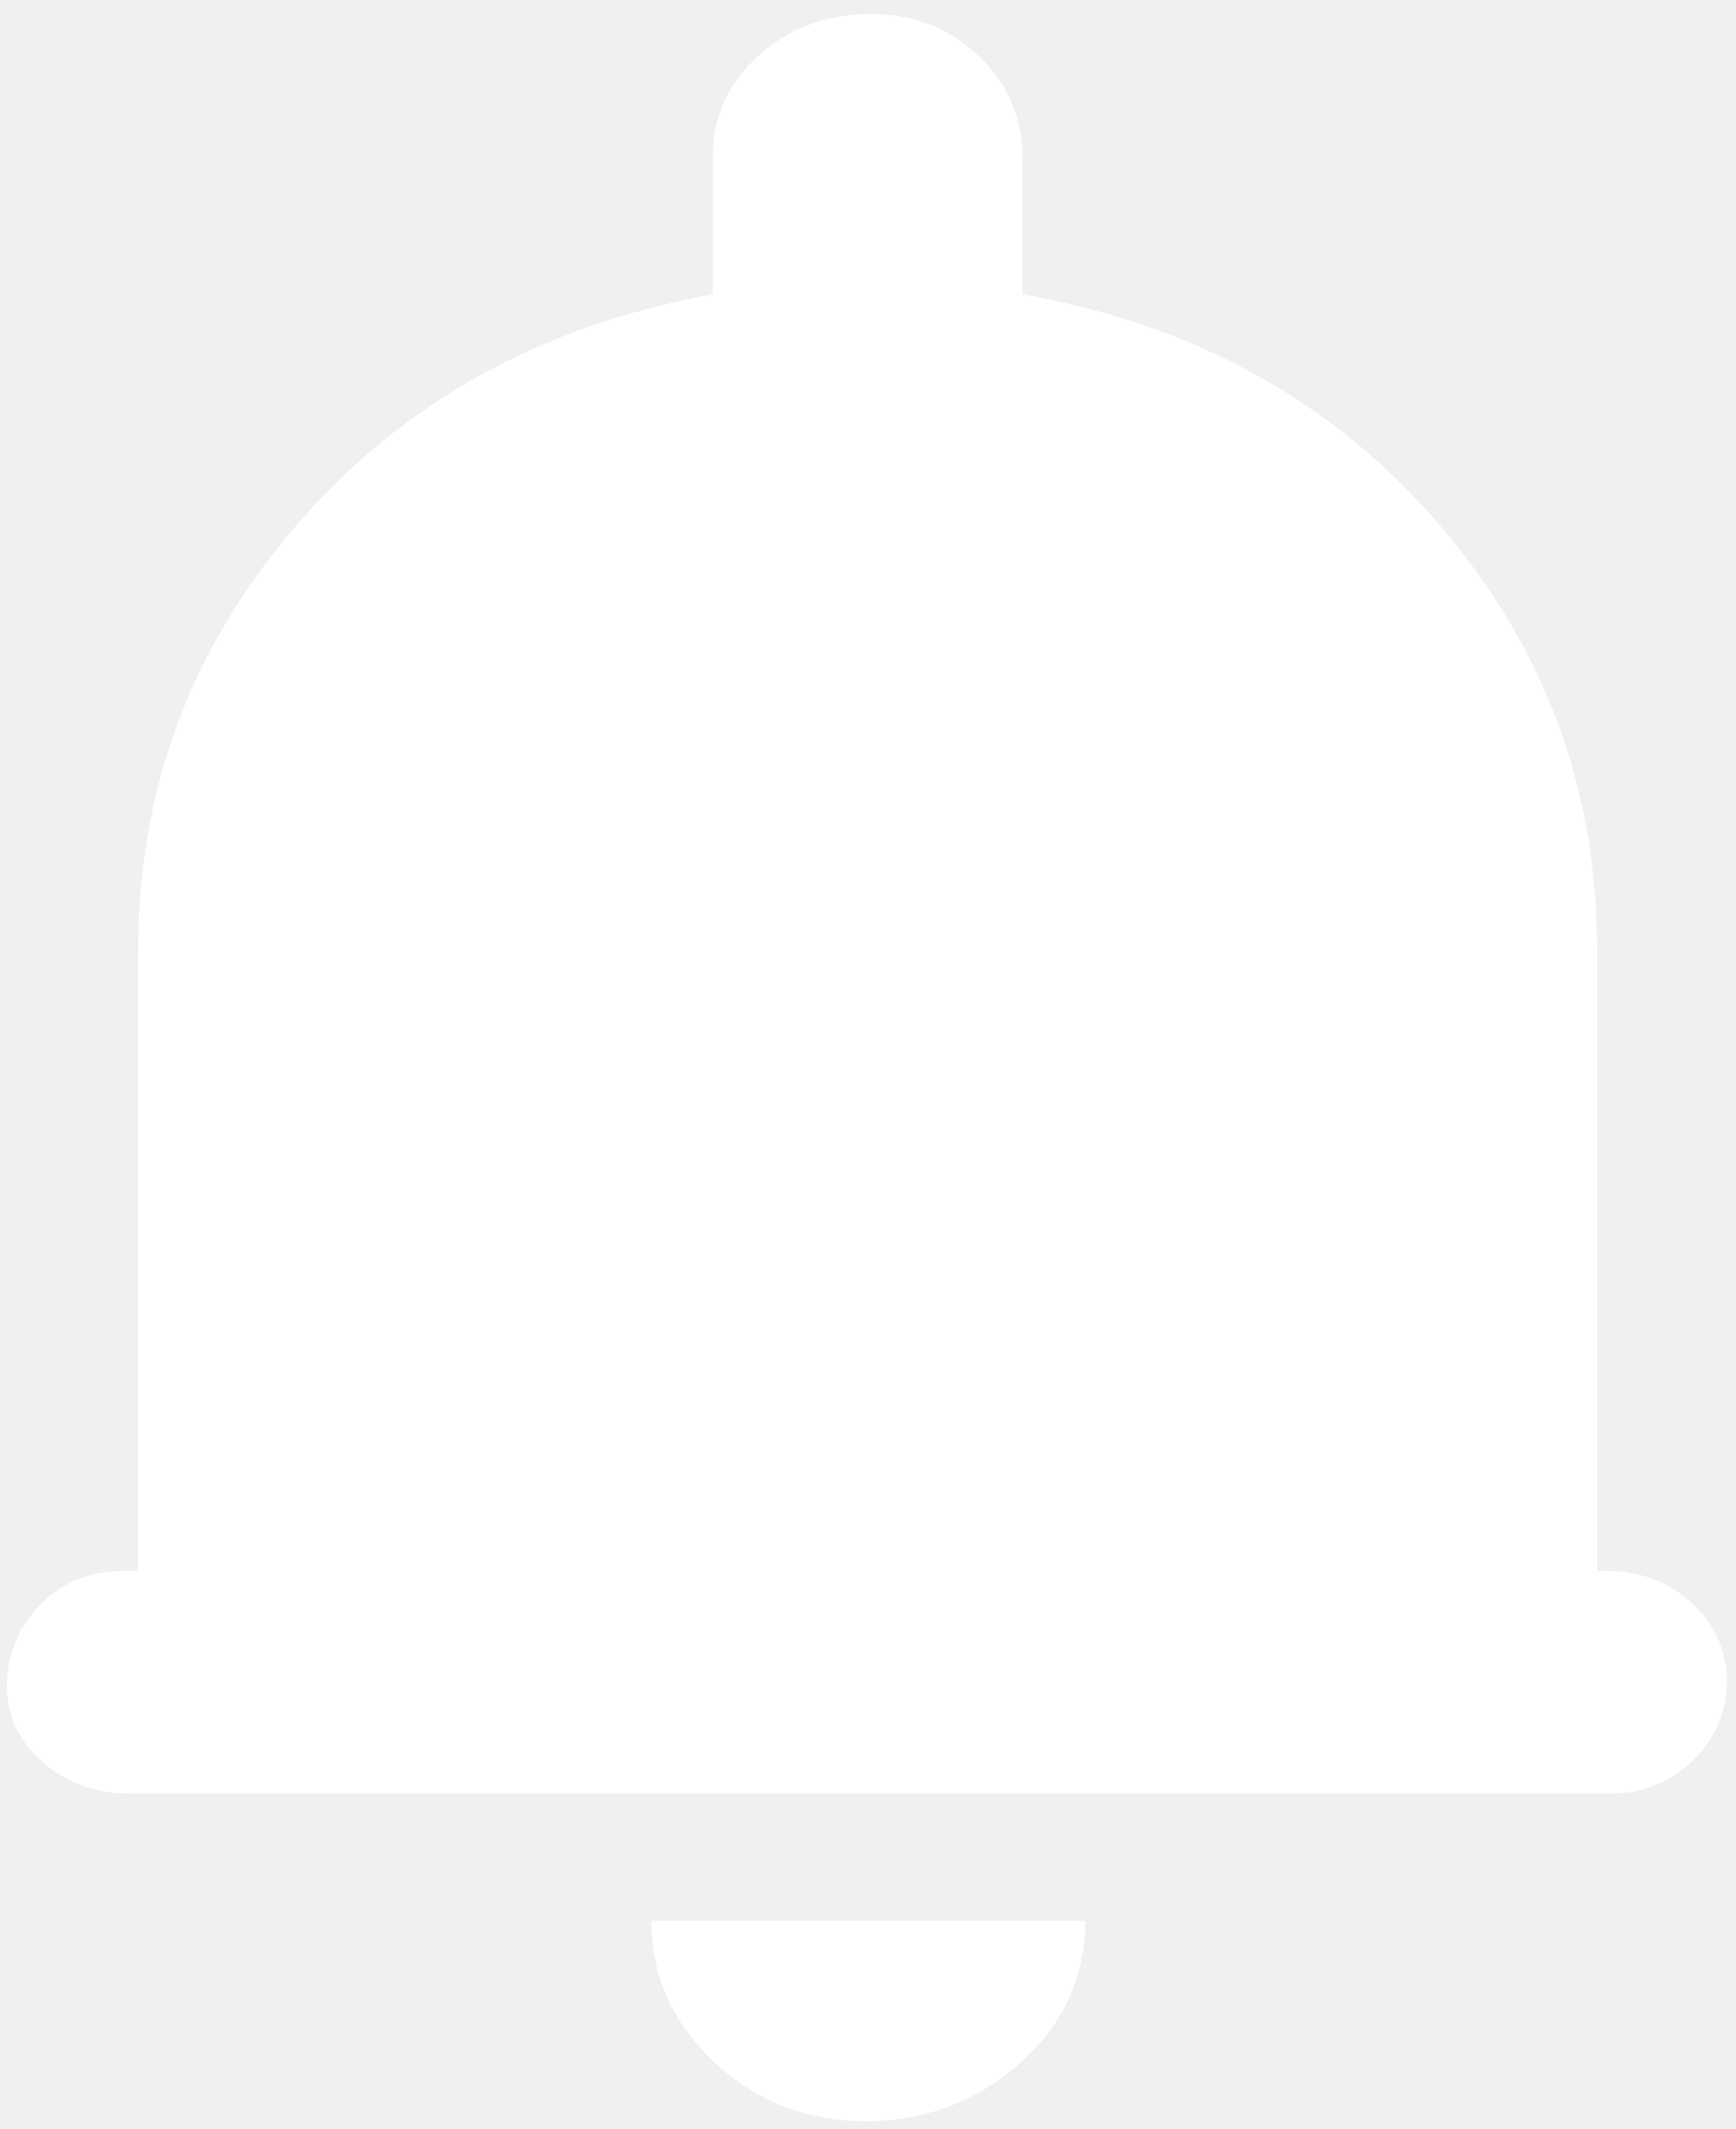
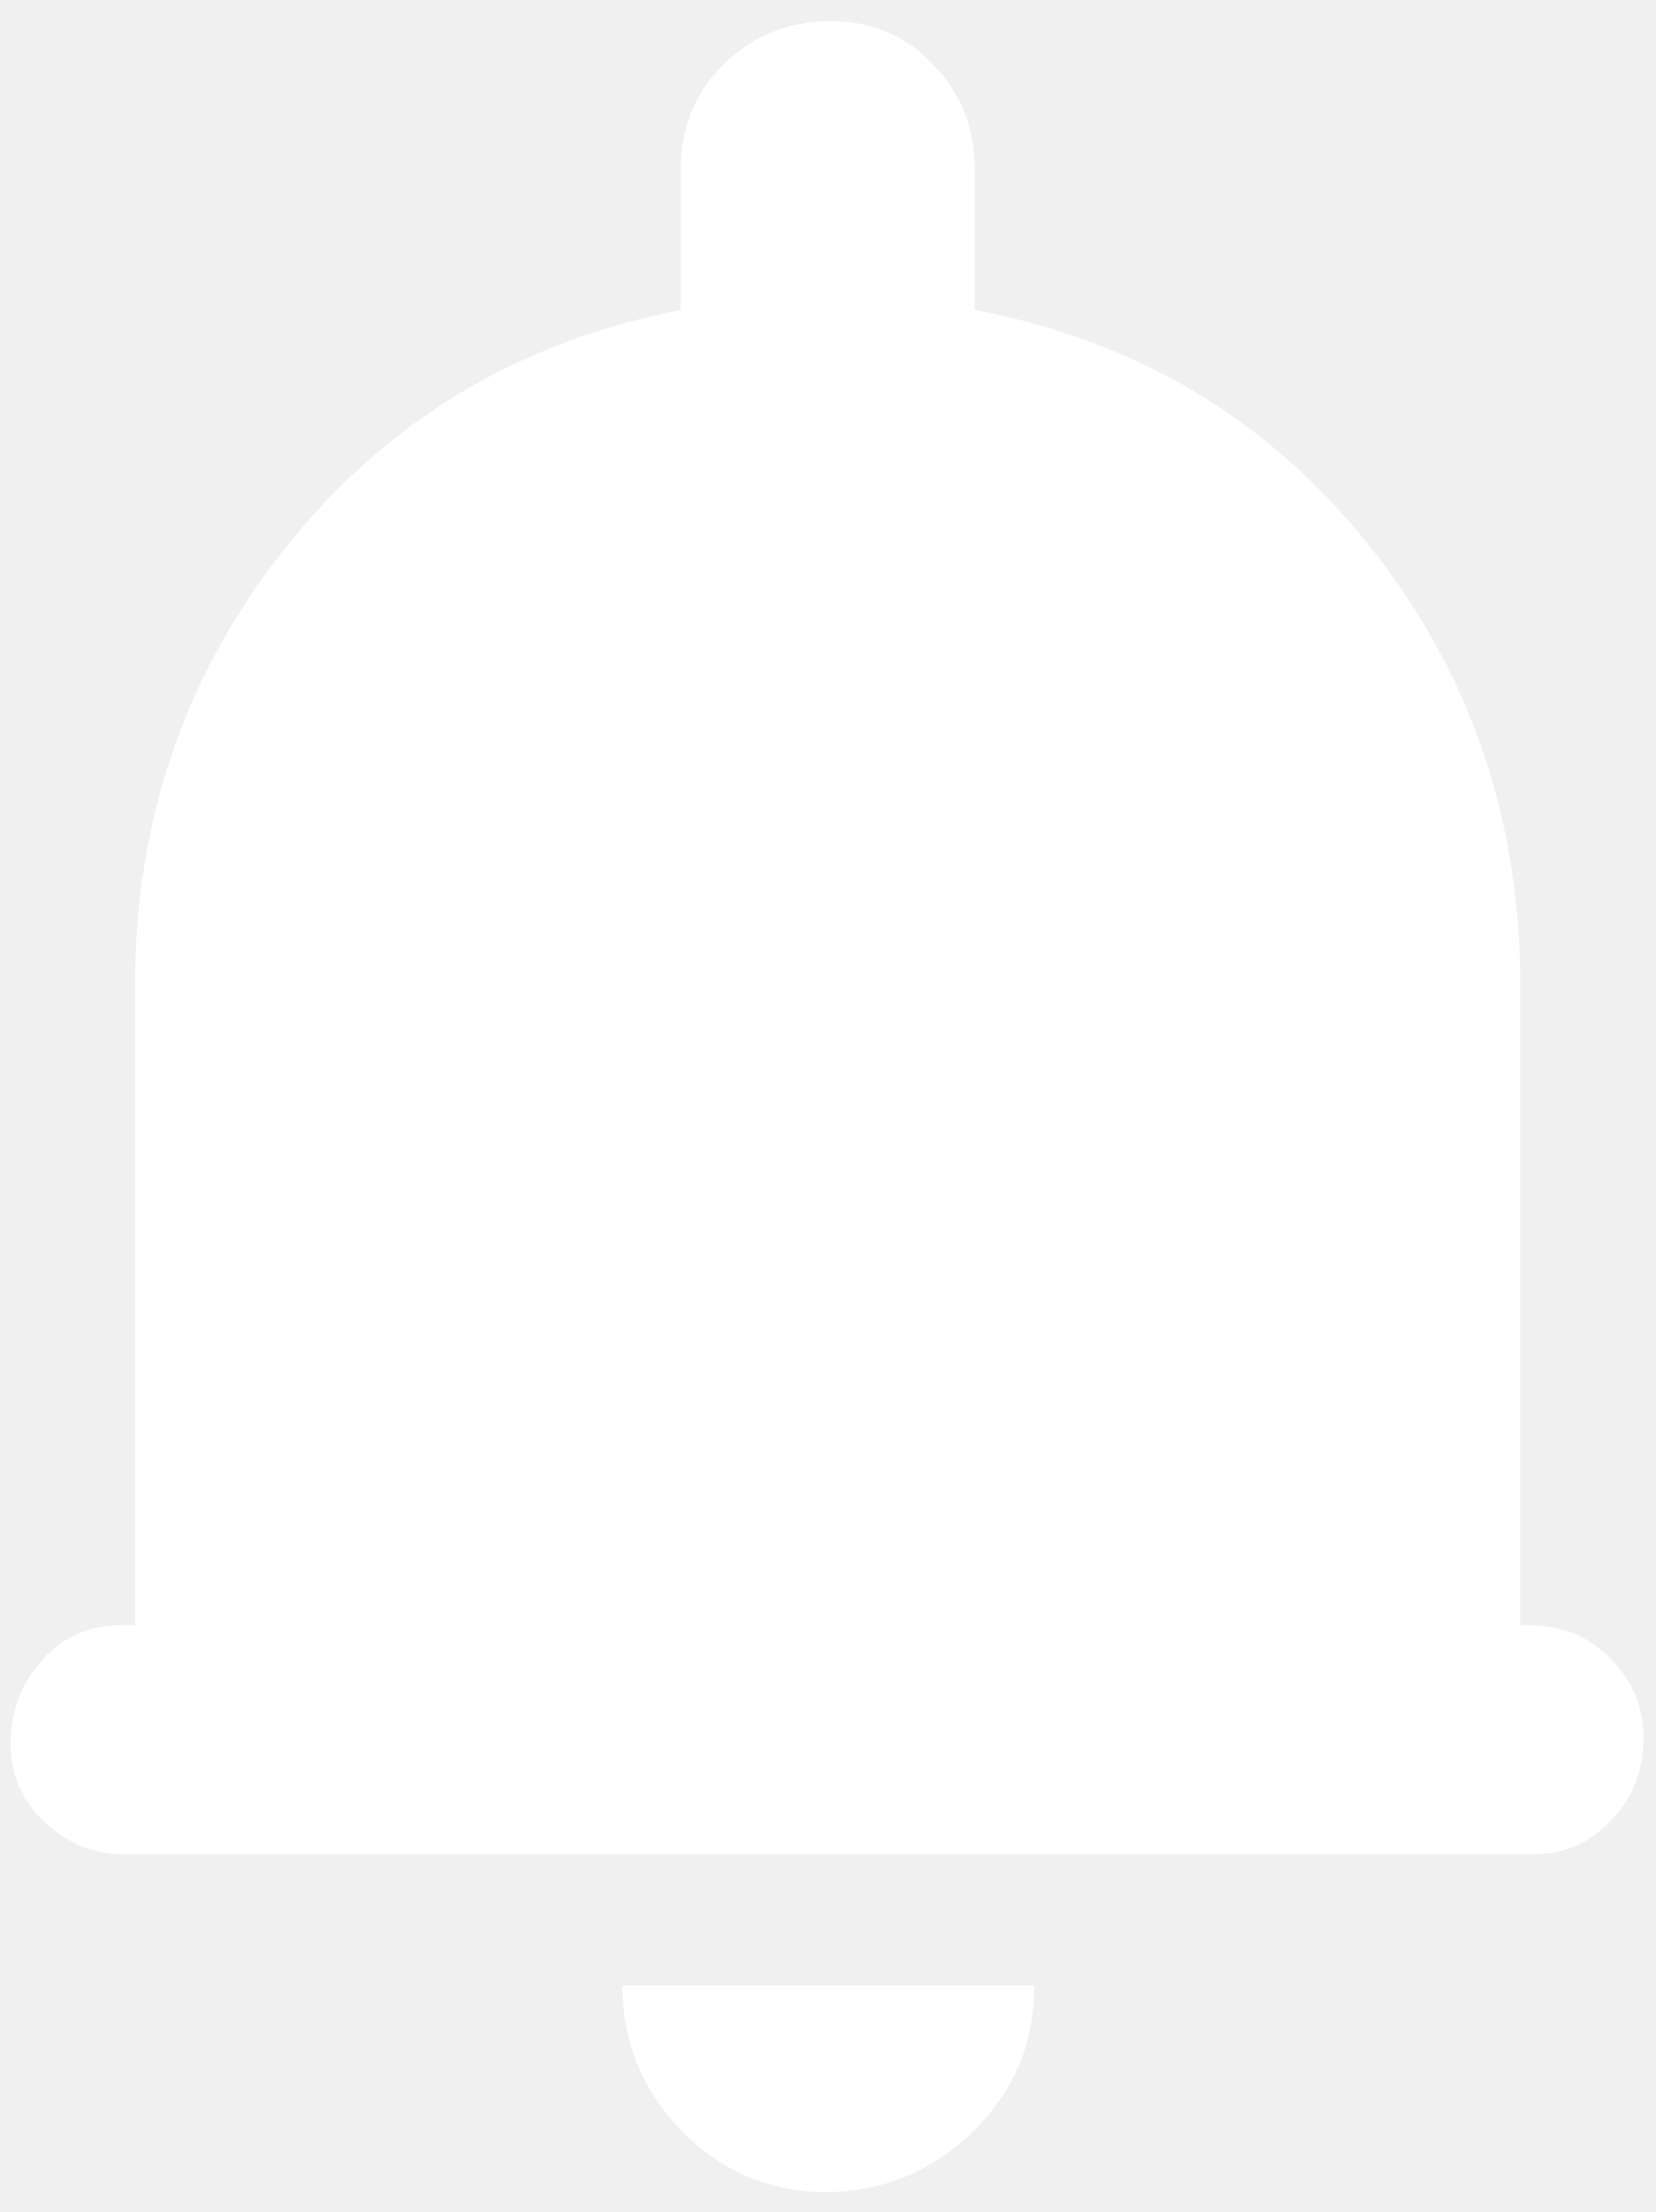
- <svg xmlns="http://www.w3.org/2000/svg" viewBox="3.78 1.72 12.44 16.56" width="13.5" height="16.56" preserveAspectRatio="none" fill="#ffffff">
+ <svg xmlns="http://www.w3.org/2000/svg" viewBox="3.75 1.67 12.50 16.70" width="12.50" height="16.70" fill="#ffffff">
  <path d="M4.7,15.67q-0.36,0-0.62-0.25T3.83,14.81t0.25-0.62T4.7,13.94H4.77V9.11q0-1.88 1.14-3.31T8.89,4.01V2.95q0-0.47 0.32-0.79T10,1.83t0.79,0.32t0.32,0.79V4.01q1.84,0.35 2.98,1.78t1.14,3.32v4.83H15.3q0.36,0 0.61,0.25t0.25,0.61t-0.25,0.62t-0.61,0.25H4.7ZM10,18.22q-0.65,0-1.1-0.46t-0.45-1.1h3.11q0,0.65-0.46,1.1T10,18.22Z" />
</svg>
